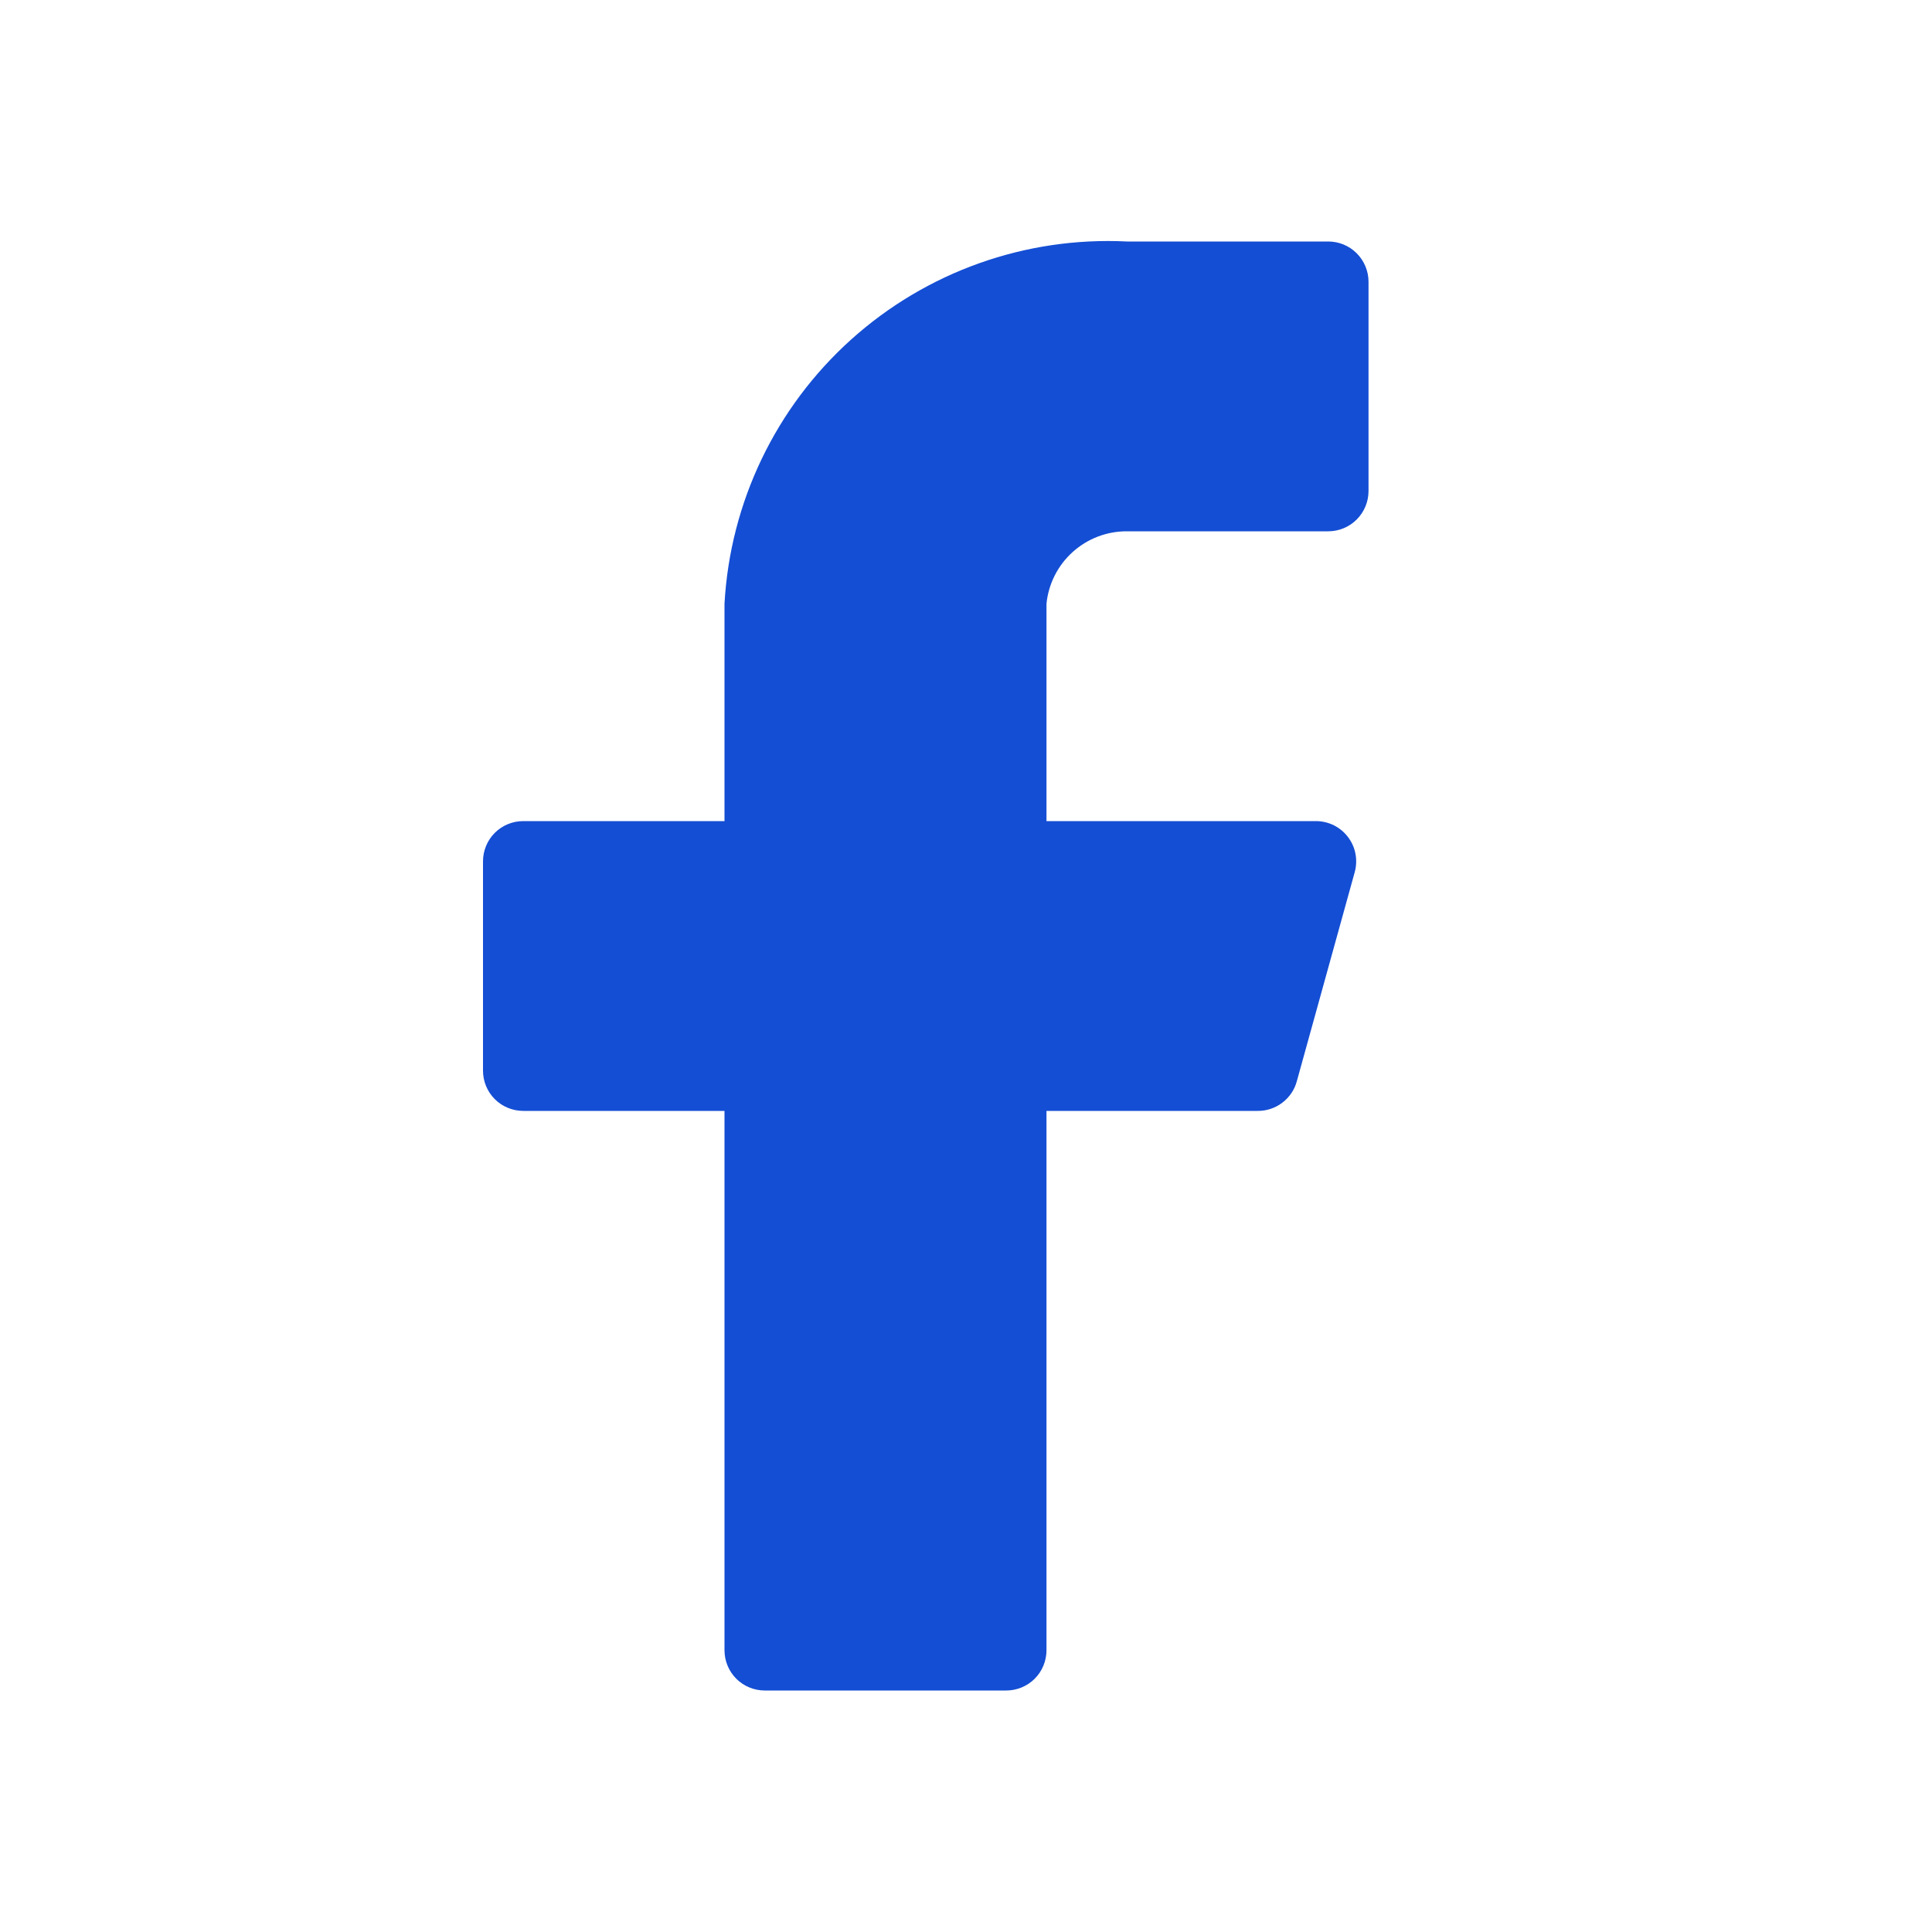
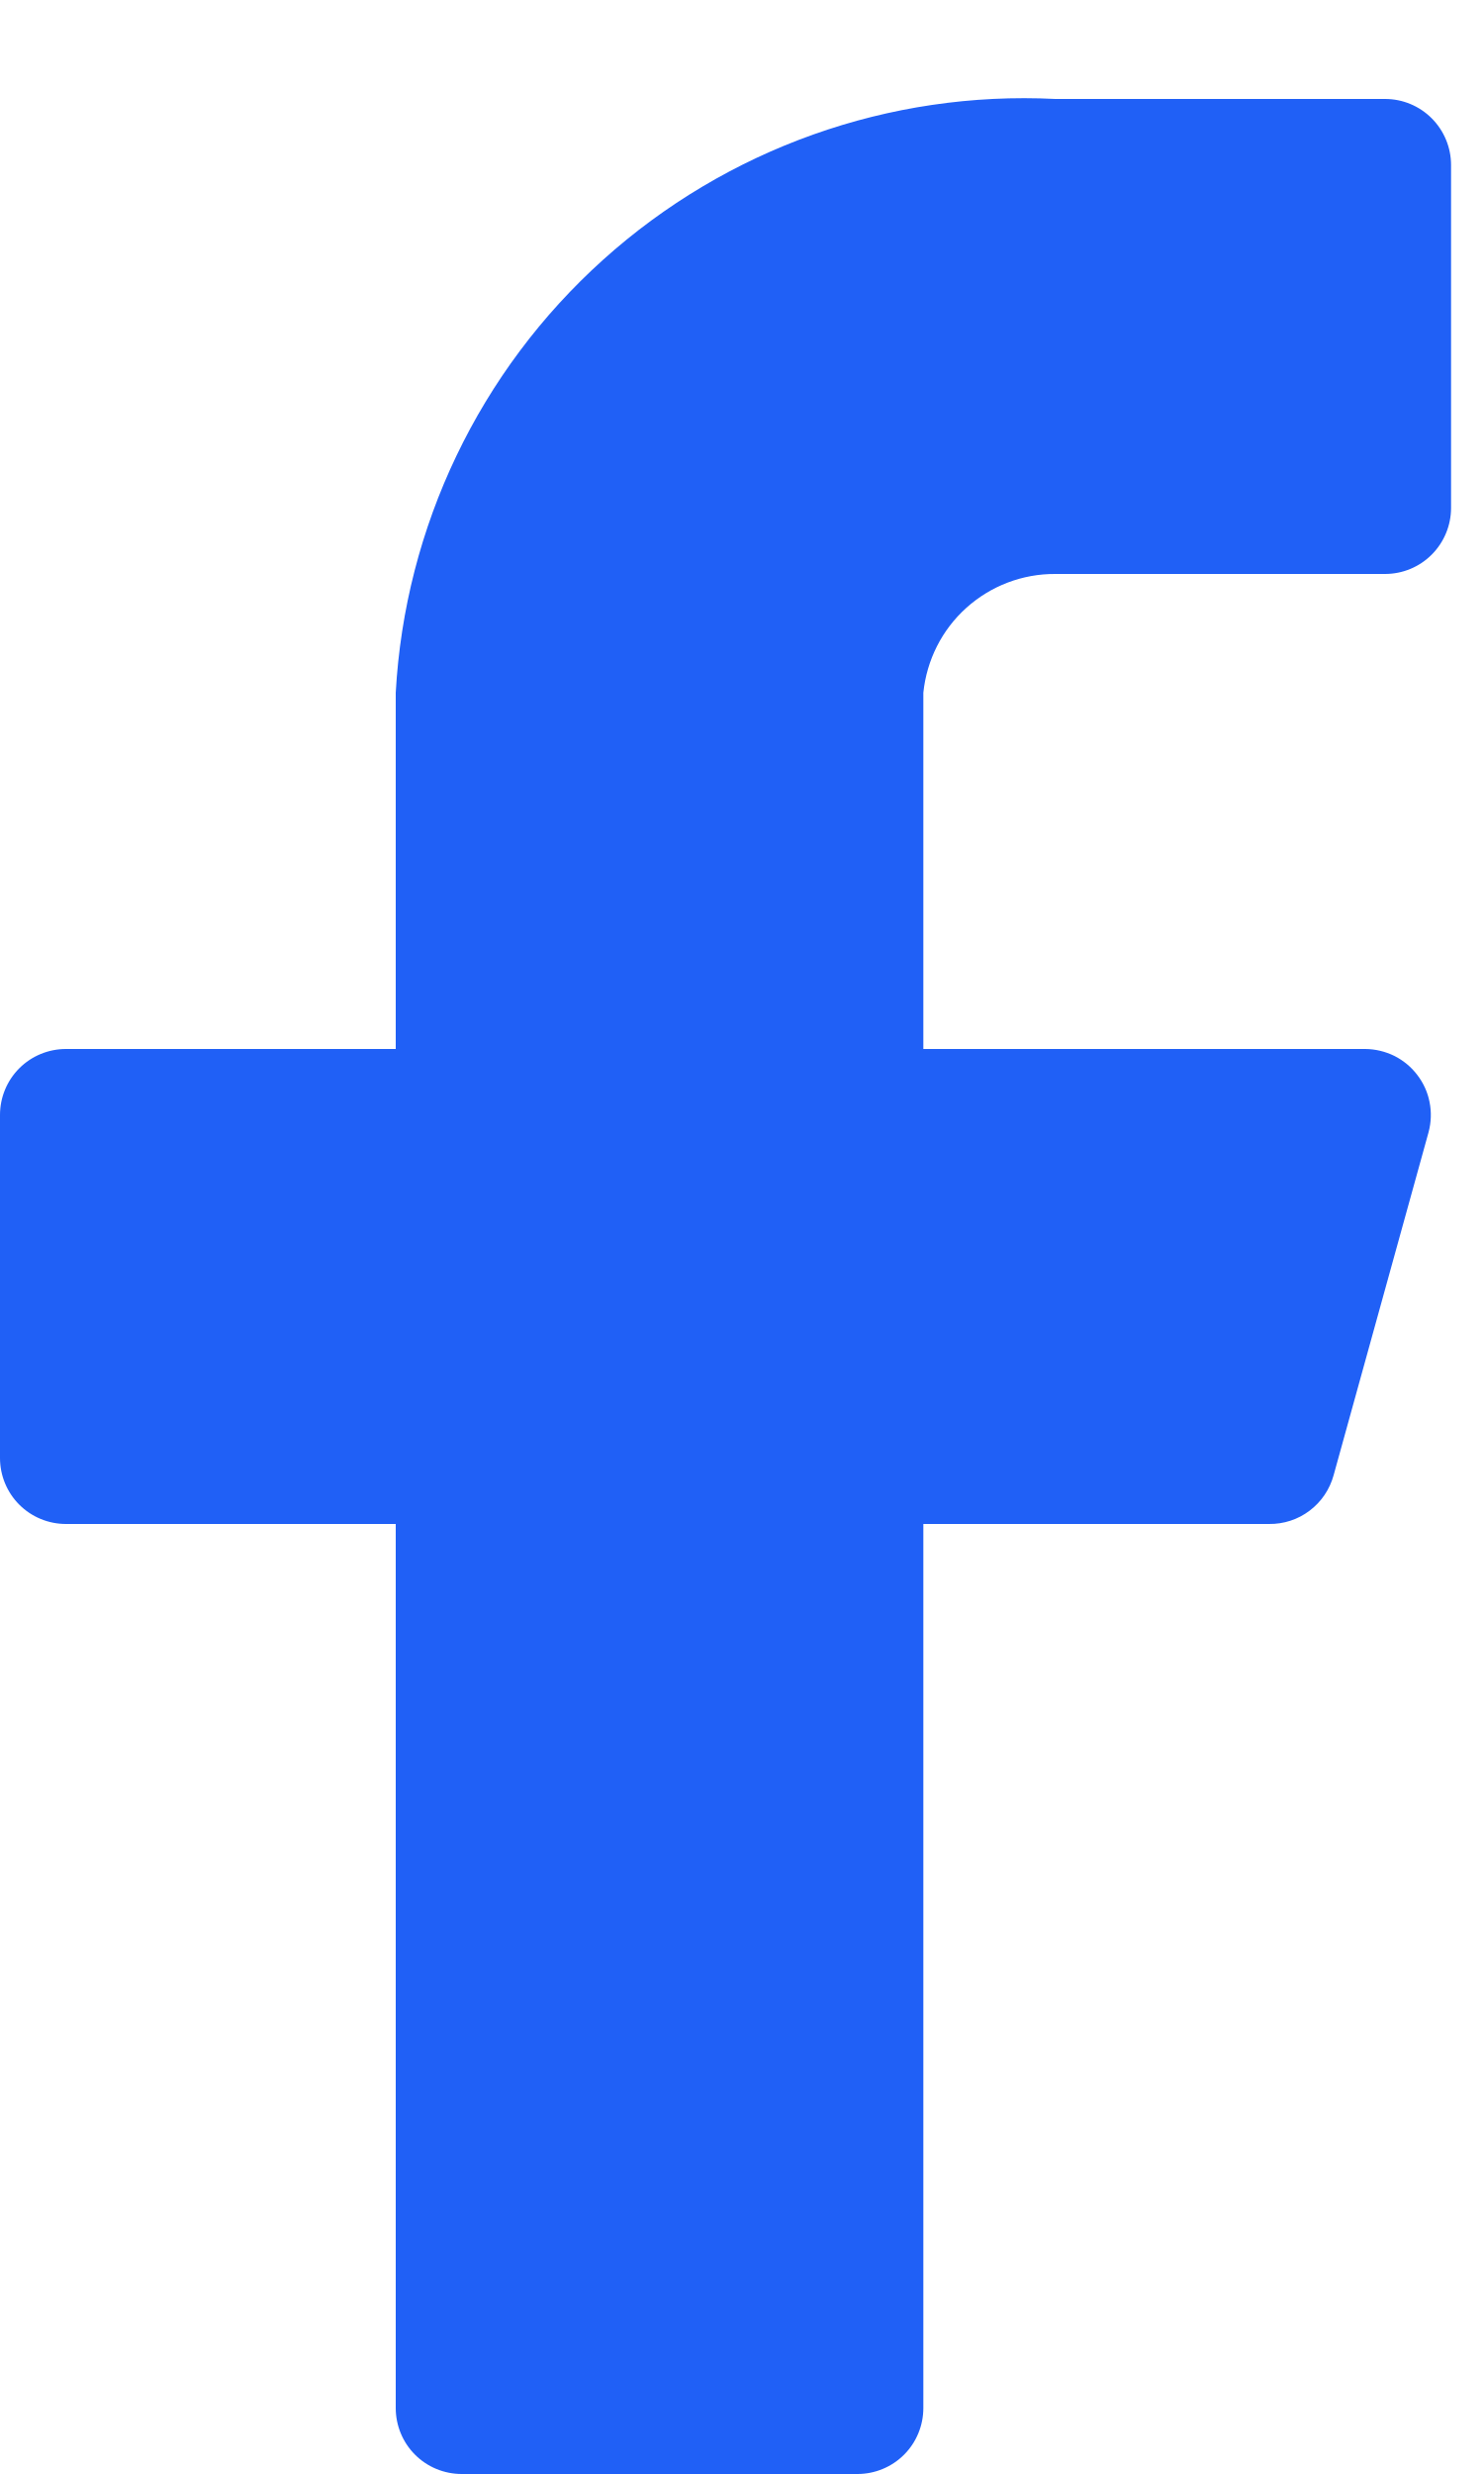
- <svg xmlns="http://www.w3.org/2000/svg" width="32" height="32" viewBox="0 0 32 32" fill="none">
-   <path d="M22.667 4.667C22.667 4.49 22.596 4.32 22.471 4.195C22.346 4.07 22.177 4 22 4H18.667C16.988 3.916 15.345 4.501 14.096 5.625C12.847 6.749 12.093 8.322 12 10V13.6H8.667C8.49 13.6 8.32 13.67 8.195 13.795C8.07 13.92 8 14.09 8 14.267V17.733C8 17.91 8.07 18.08 8.195 18.205C8.32 18.33 8.49 18.4 8.667 18.4H12V27.333C12 27.51 12.07 27.68 12.195 27.805C12.32 27.93 12.49 28 12.667 28H16.667C16.843 28 17.013 27.93 17.138 27.805C17.263 27.68 17.333 27.51 17.333 27.333V18.4H20.827C20.975 18.402 21.12 18.355 21.238 18.265C21.356 18.176 21.442 18.05 21.48 17.907L22.44 14.44C22.466 14.342 22.47 14.238 22.45 14.138C22.431 14.038 22.388 13.944 22.326 13.863C22.265 13.782 22.185 13.716 22.094 13.67C22.003 13.625 21.902 13.601 21.8 13.6H17.333V10C17.366 9.67 17.521 9.364 17.768 9.142C18.015 8.92 18.335 8.798 18.667 8.8H22C22.177 8.8 22.346 8.73 22.471 8.605C22.596 8.48 22.667 8.31 22.667 8.133V4.667Z" fill="#144ED4" />
+ <svg xmlns="http://www.w3.org/2000/svg" width="15" height="25" viewBox="0 0 15 25" fill="none">
+   <path d="M14.667 1.667C14.667 1.49 14.596 1.32 14.471 1.195C14.346 1.07 14.177 1 14 1H10.667C8.988 0.916 7.345 1.501 6.096 2.625C4.846 3.749 4.093 5.322 4 7V10.6H0.667C0.49 10.6 0.32 10.67 0.195 10.795C0.07 10.92 0 11.09 0 11.267V14.733C0 14.91 0.07 15.08 0.195 15.205C0.32 15.33 0.49 15.4 0.667 15.4H4V24.333C4 24.51 4.07 24.68 4.195 24.805C4.32 24.93 4.49 25 4.667 25H8.667C8.843 25 9.013 24.93 9.138 24.805C9.263 24.68 9.333 24.51 9.333 24.333V15.4H12.827C12.975 15.402 13.12 15.355 13.238 15.265C13.356 15.176 13.441 15.05 13.48 14.907L14.44 11.44C14.466 11.342 14.47 11.238 14.45 11.138C14.431 11.038 14.388 10.944 14.326 10.863C14.265 10.782 14.185 10.716 14.094 10.67C14.002 10.625 13.902 10.601 13.8 10.6H9.333V7C9.367 6.67 9.521 6.364 9.768 6.142C10.015 5.92 10.335 5.798 10.667 5.8H14C14.177 5.8 14.346 5.73 14.471 5.605C14.596 5.48 14.667 5.31 14.667 5.133V1.667Z" fill="#2060F6" />
</svg>
